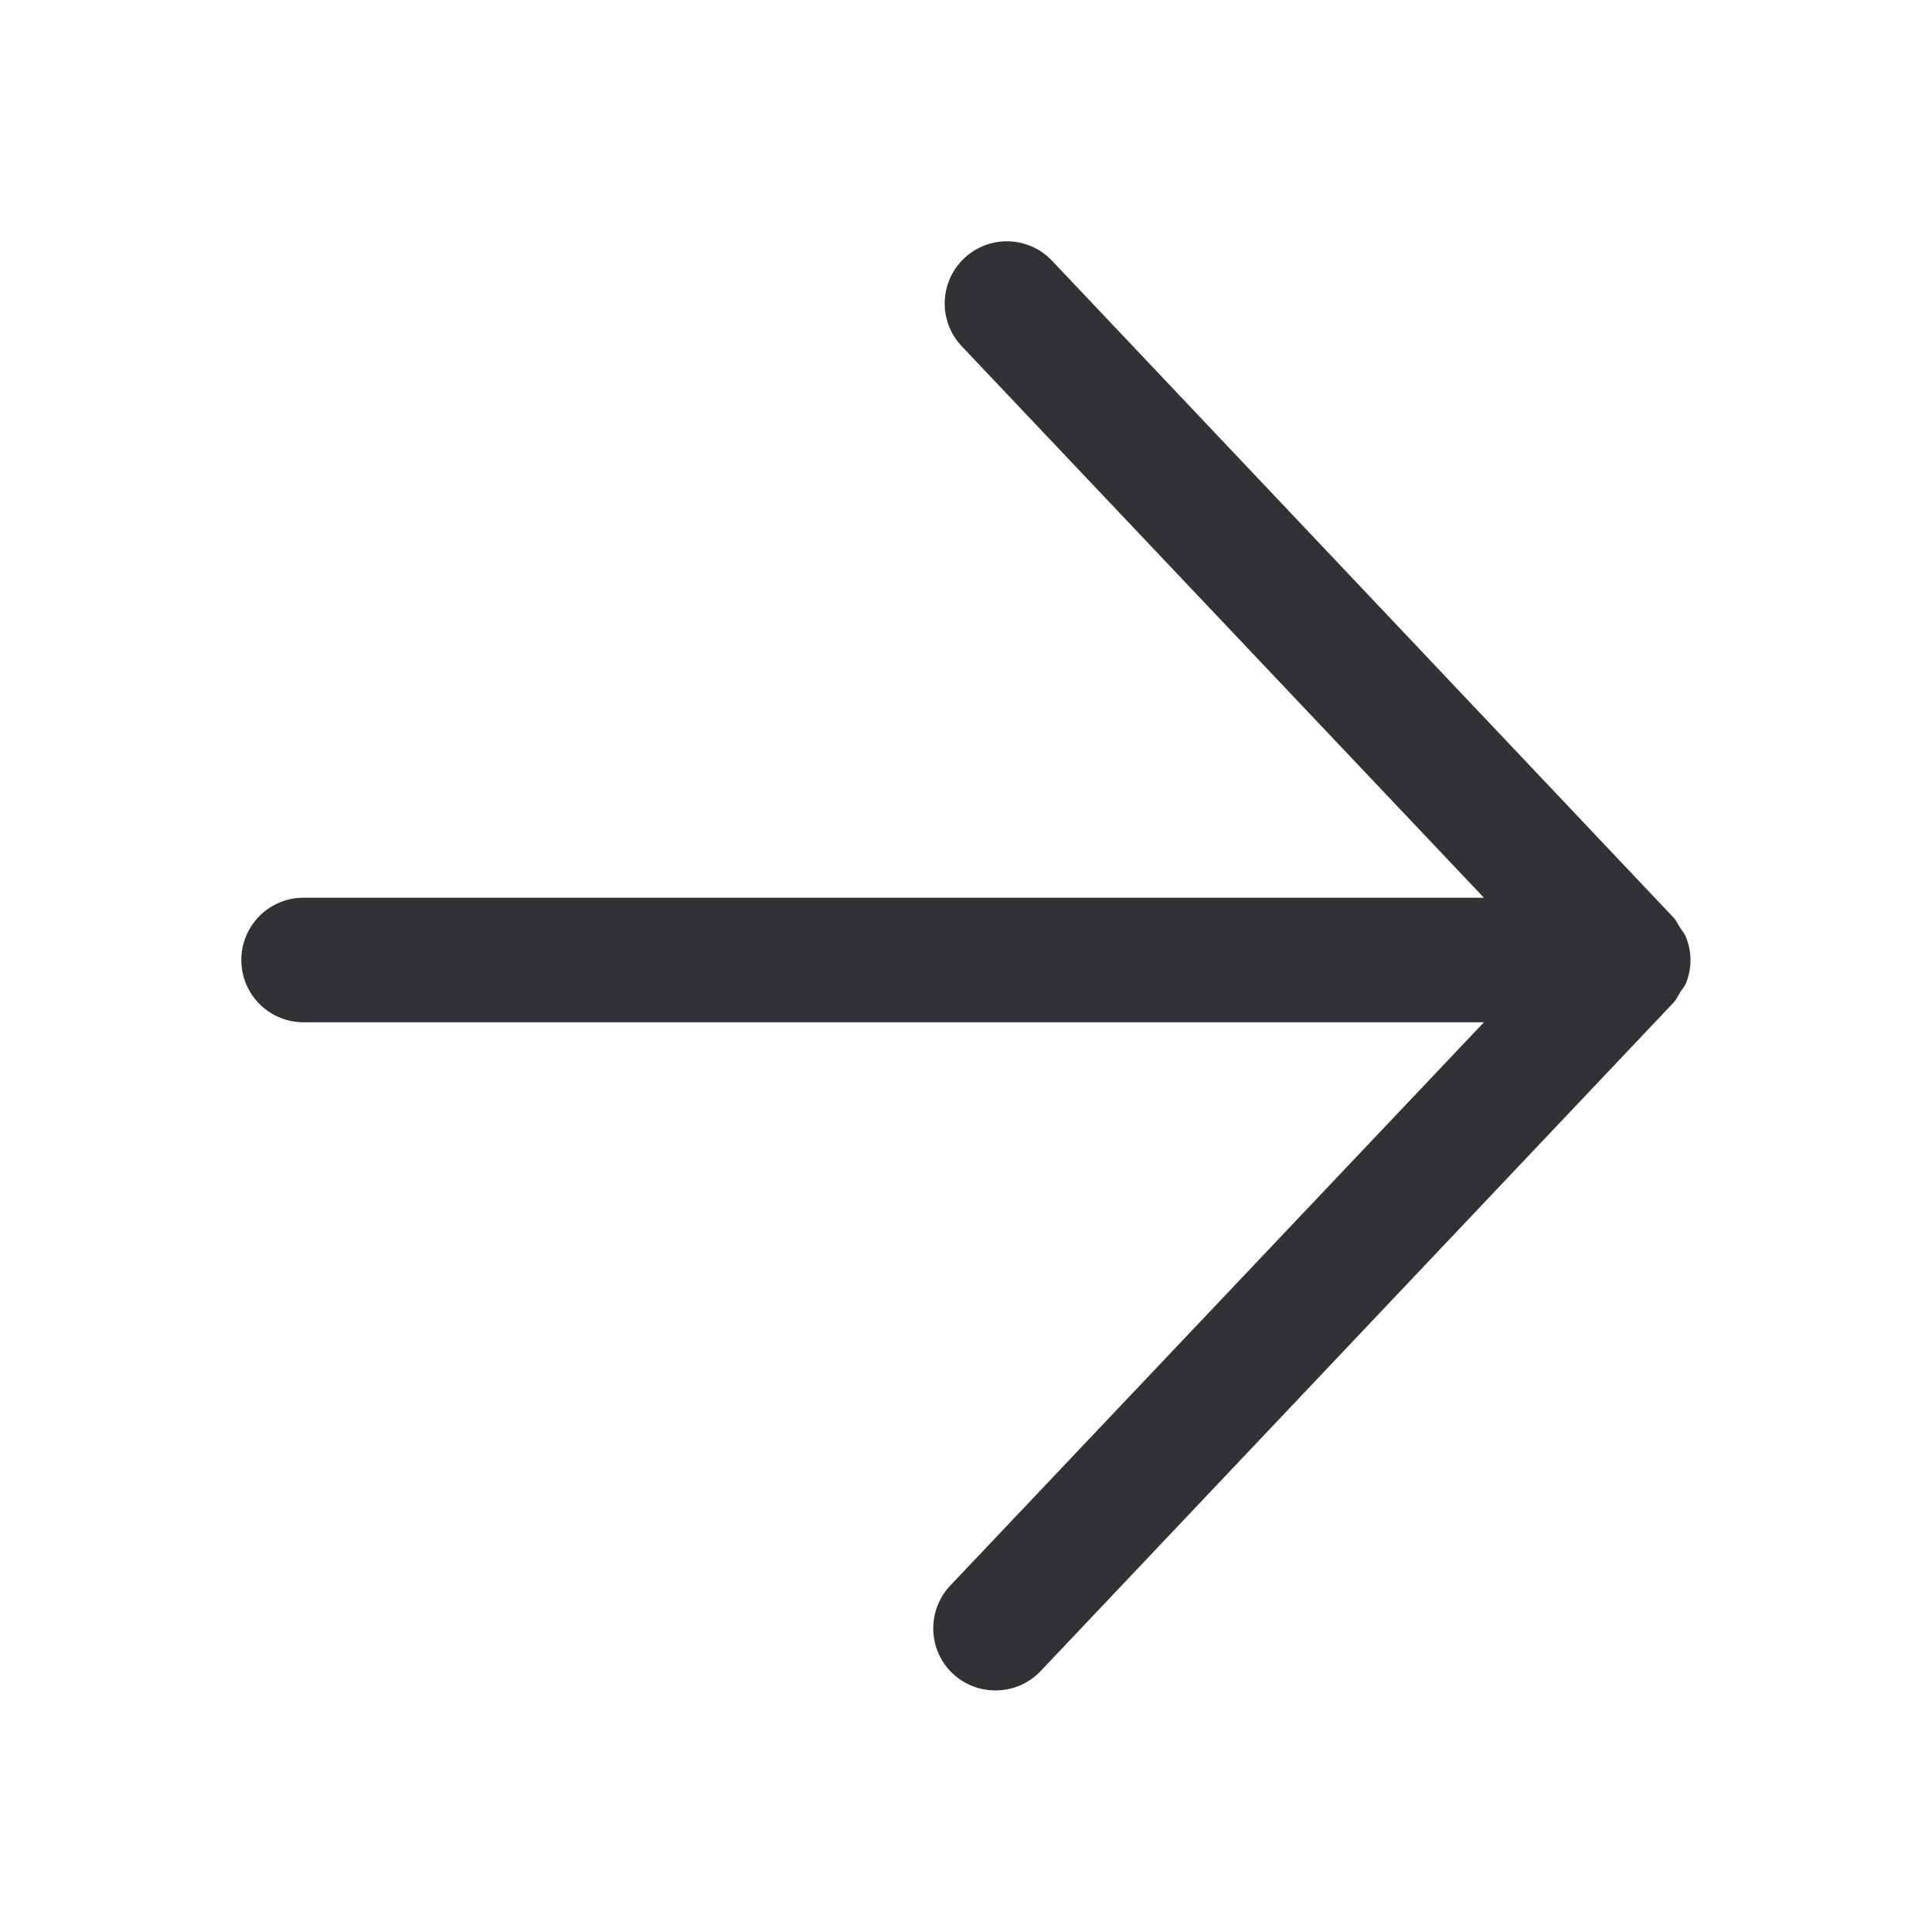
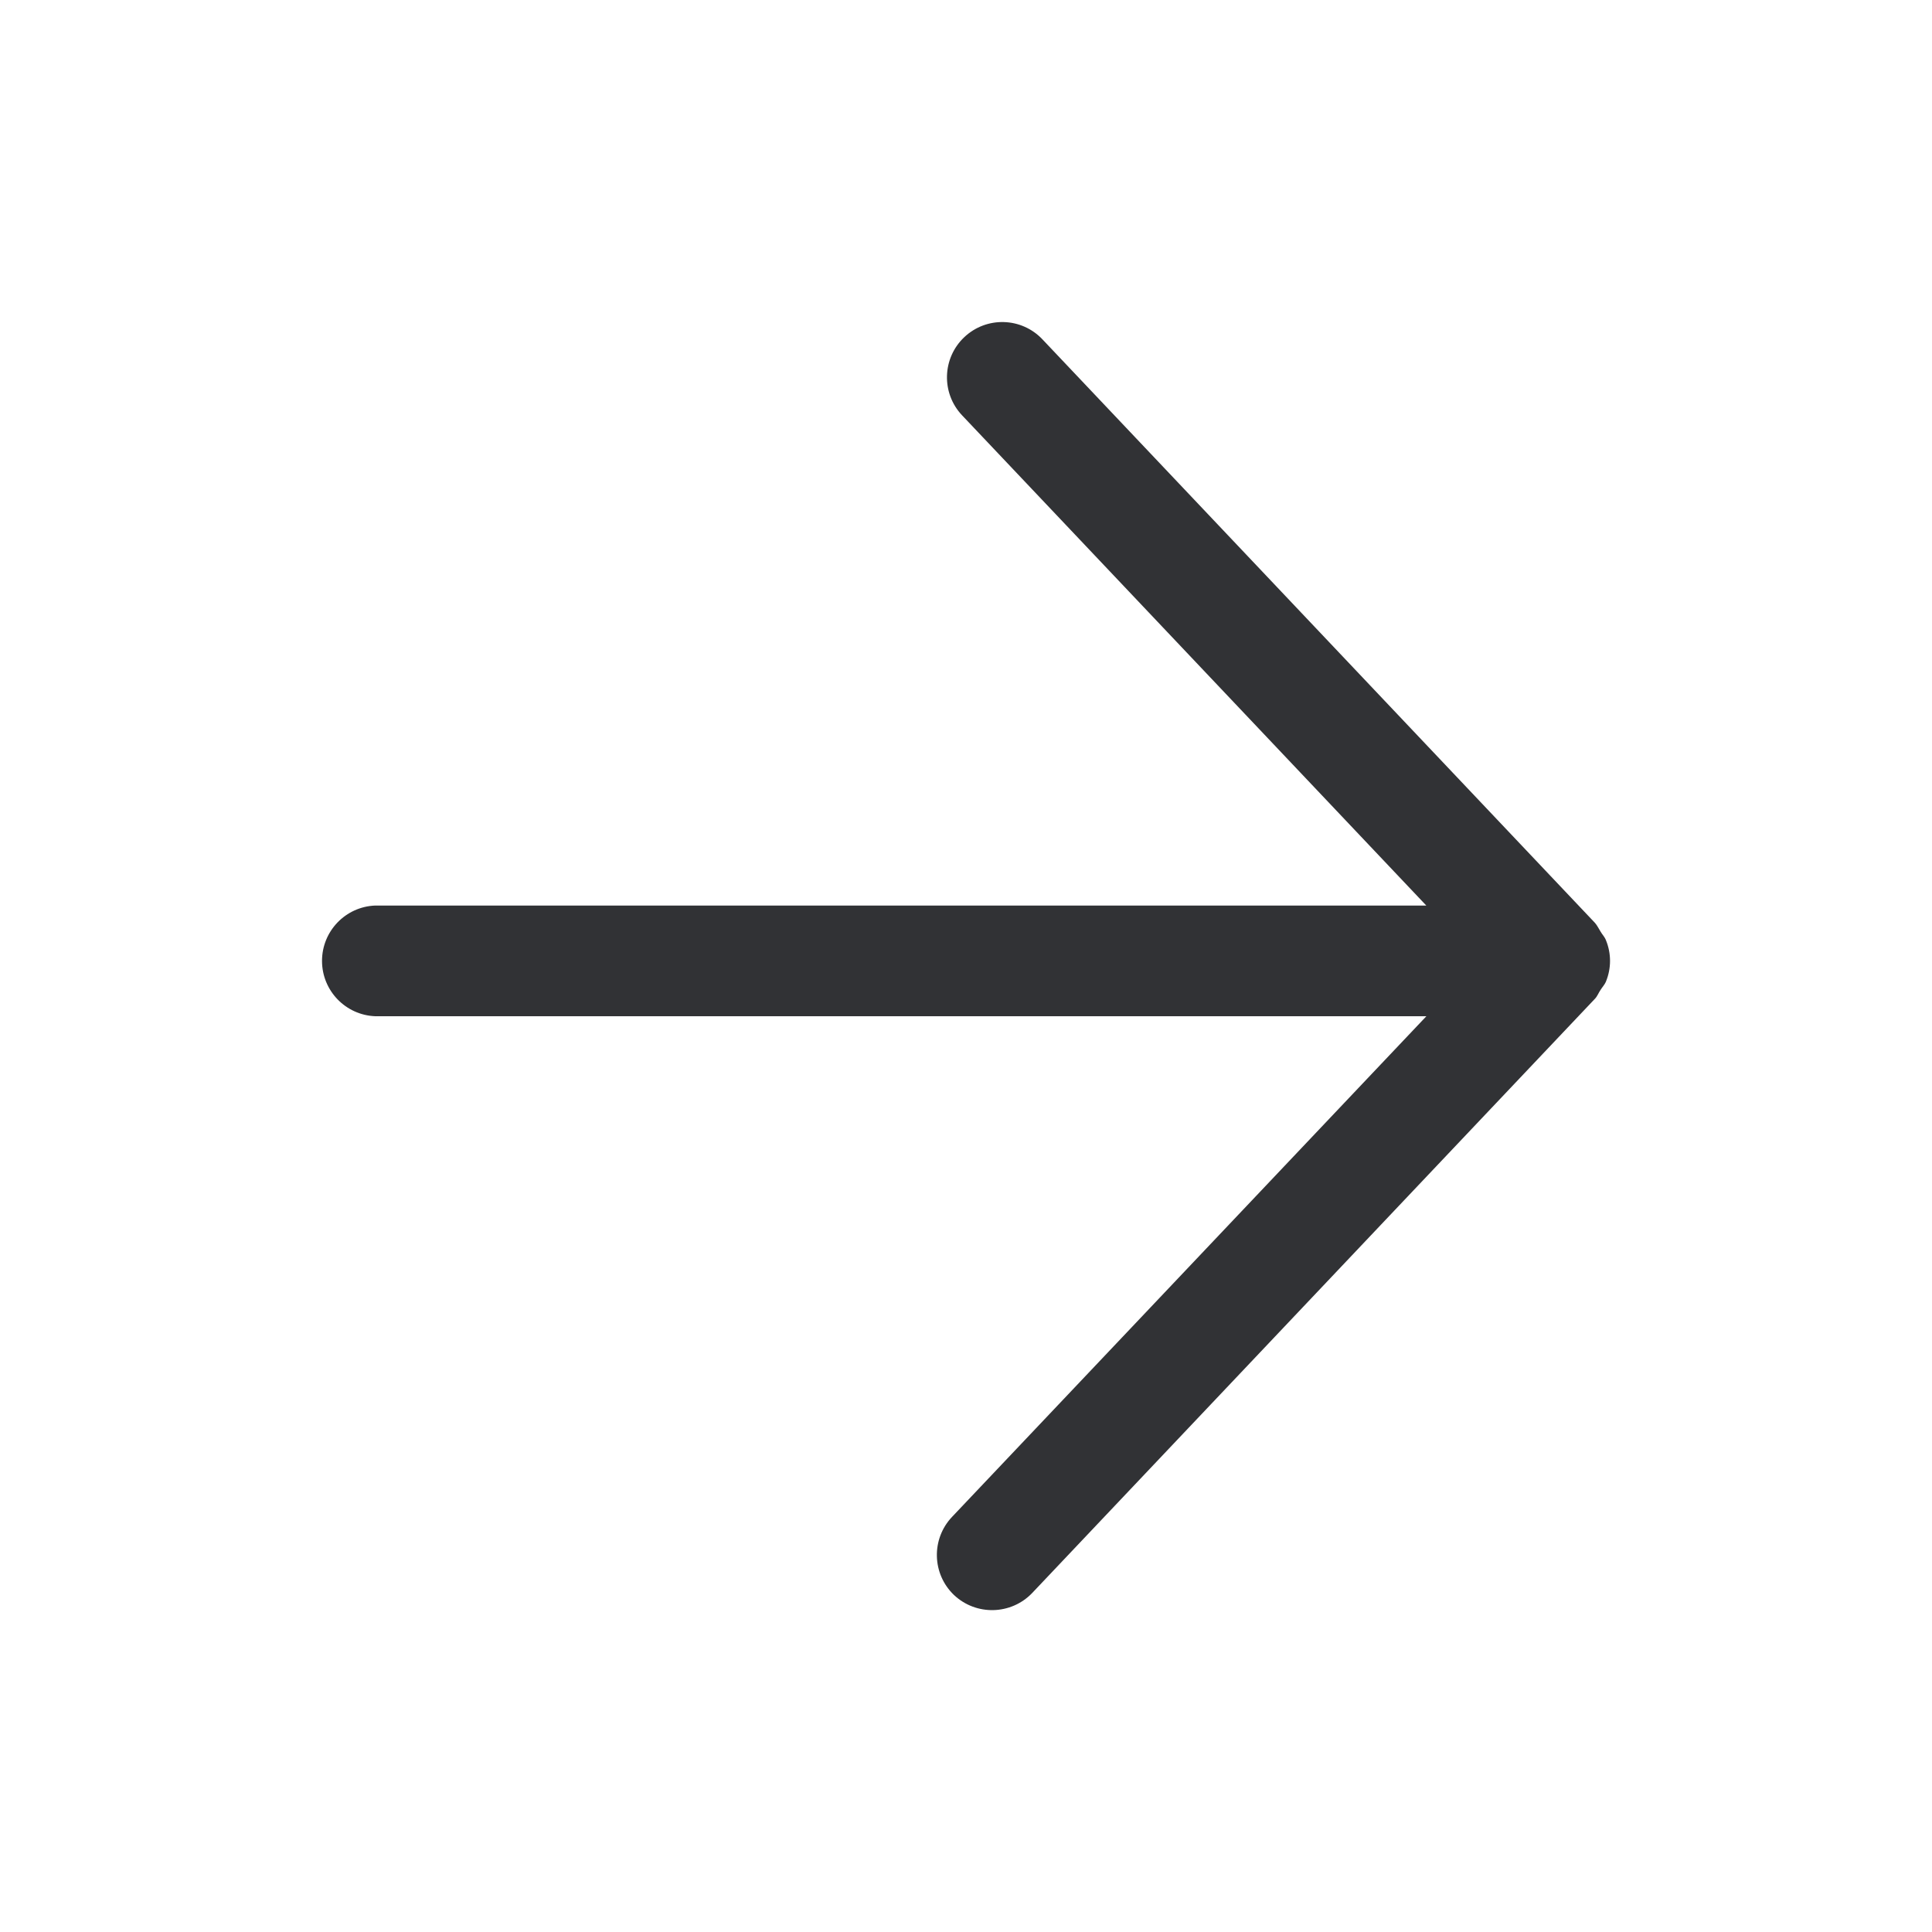
<svg xmlns="http://www.w3.org/2000/svg" width="24" height="24" viewBox="0 0 24 24">
-   <path d="M20.942 12.219a.761.761 0 000-.582c-.018-.046-.051-.079-.074-.117-.026-.041-.044-.085-.08-.123L13.07 3.24a.772.772 0 10-1.124 1.06l6.488 6.852H3.744a.774.774 0 000 1.547h14.69l-6.63 6.998c-.292.31-.279.8.029 1.091.31.292.8.28 1.093-.028l7.862-8.304c.036-.036.052-.082.08-.123.023-.038.056-.072.074-.115" fill="#313235" fill-rule="nonzero" />
+   <path d="M19.949 12.195a.676.676 0 000-.517c-.016-.041-.046-.07-.066-.105-.023-.036-.04-.075-.071-.11L12.95 4.216a.686.686 0 10-.999.943l5.767 6.09H4.662a.688.688 0 000 1.375h13.057l-5.893 6.22a.688.688 0 00.025.97.69.69 0 00.972-.026l6.989-7.38c.032-.033.045-.074.07-.11.021-.034.05-.064.067-.102" fill="#313235" fill-rule="nonzero" />
</svg>
